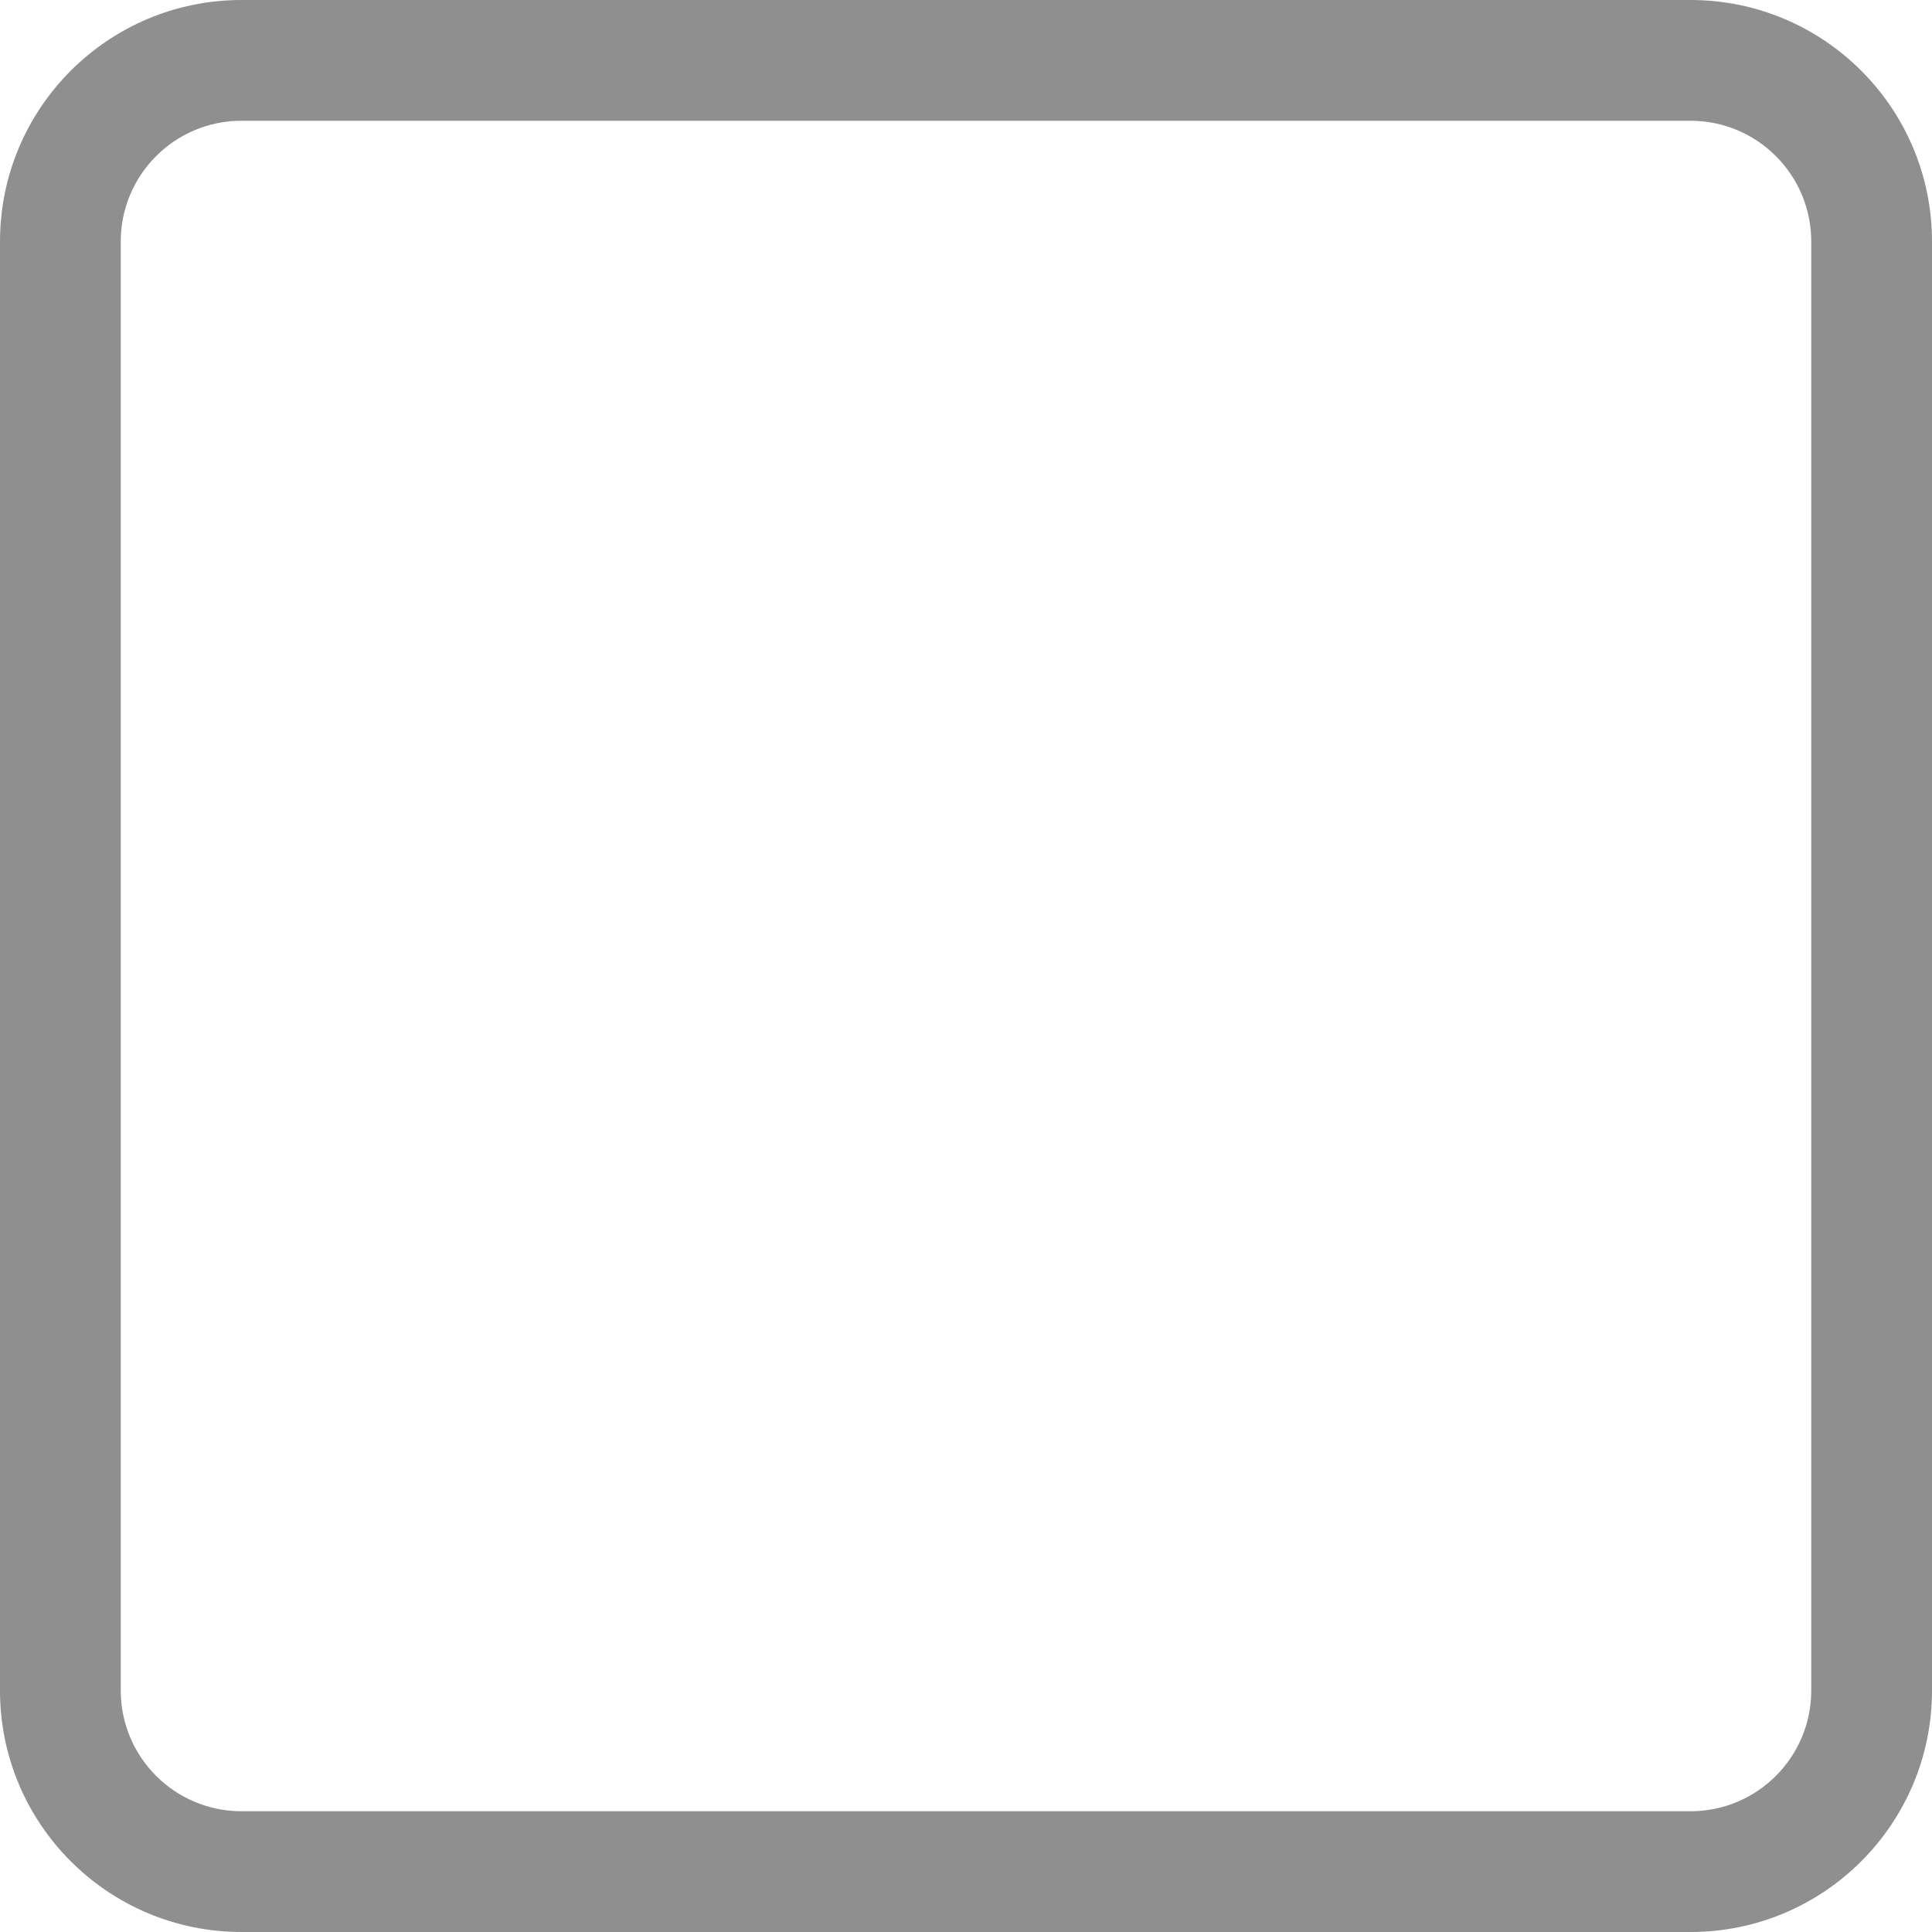
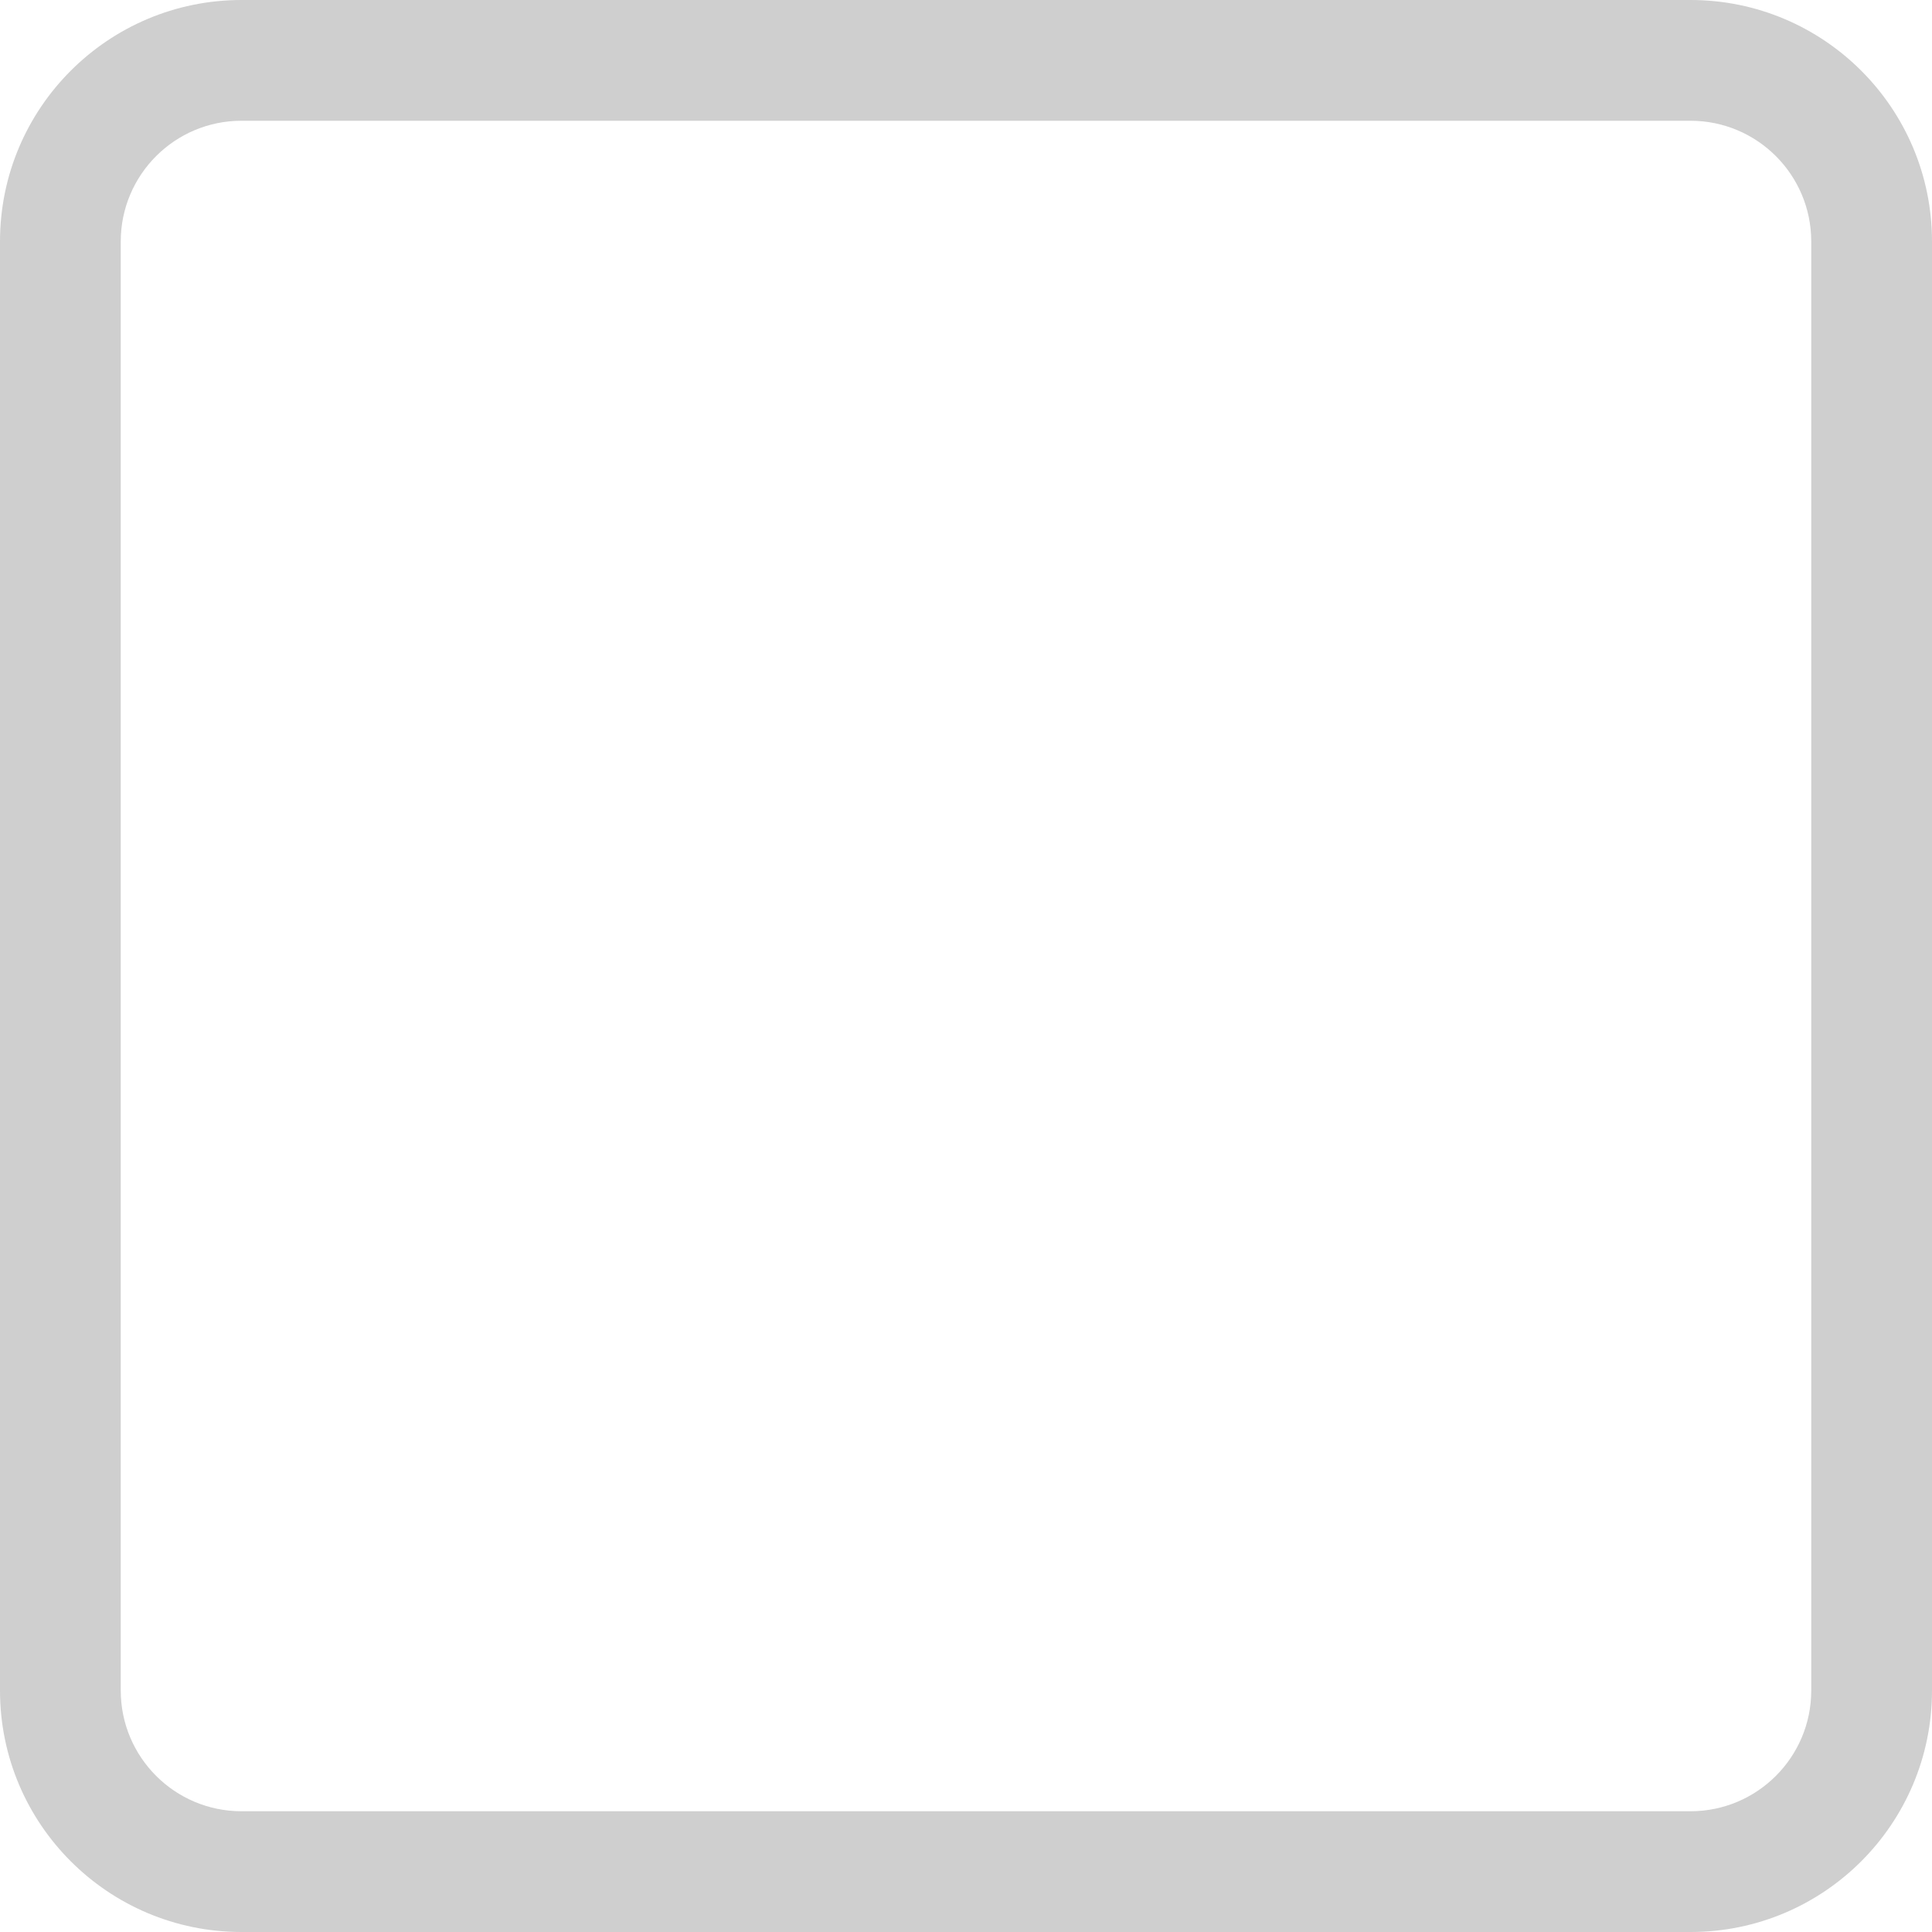
- <svg xmlns="http://www.w3.org/2000/svg" width="16" height="16" fill="#8F8F8F" class="bi bi-square" viewBox="0 0 16 16">
+ <svg xmlns="http://www.w3.org/2000/svg" width="16" height="16" fill="#CFCFCF" class="bi bi-square" viewBox="0 0 16 16">
  <path d="M14 1a1 1 0 0 1 1 1v12a1 1 0 0 1-1 1H2a1 1 0 0 1-1-1V2a1 1 0 0 1 1-1h12zM2 0a2 2 0 0 0-2 2v12a2 2 0 0 0 2 2h12a2 2 0 0 0 2-2V2a2 2 0 0 0-2-2H2z" />
</svg>
